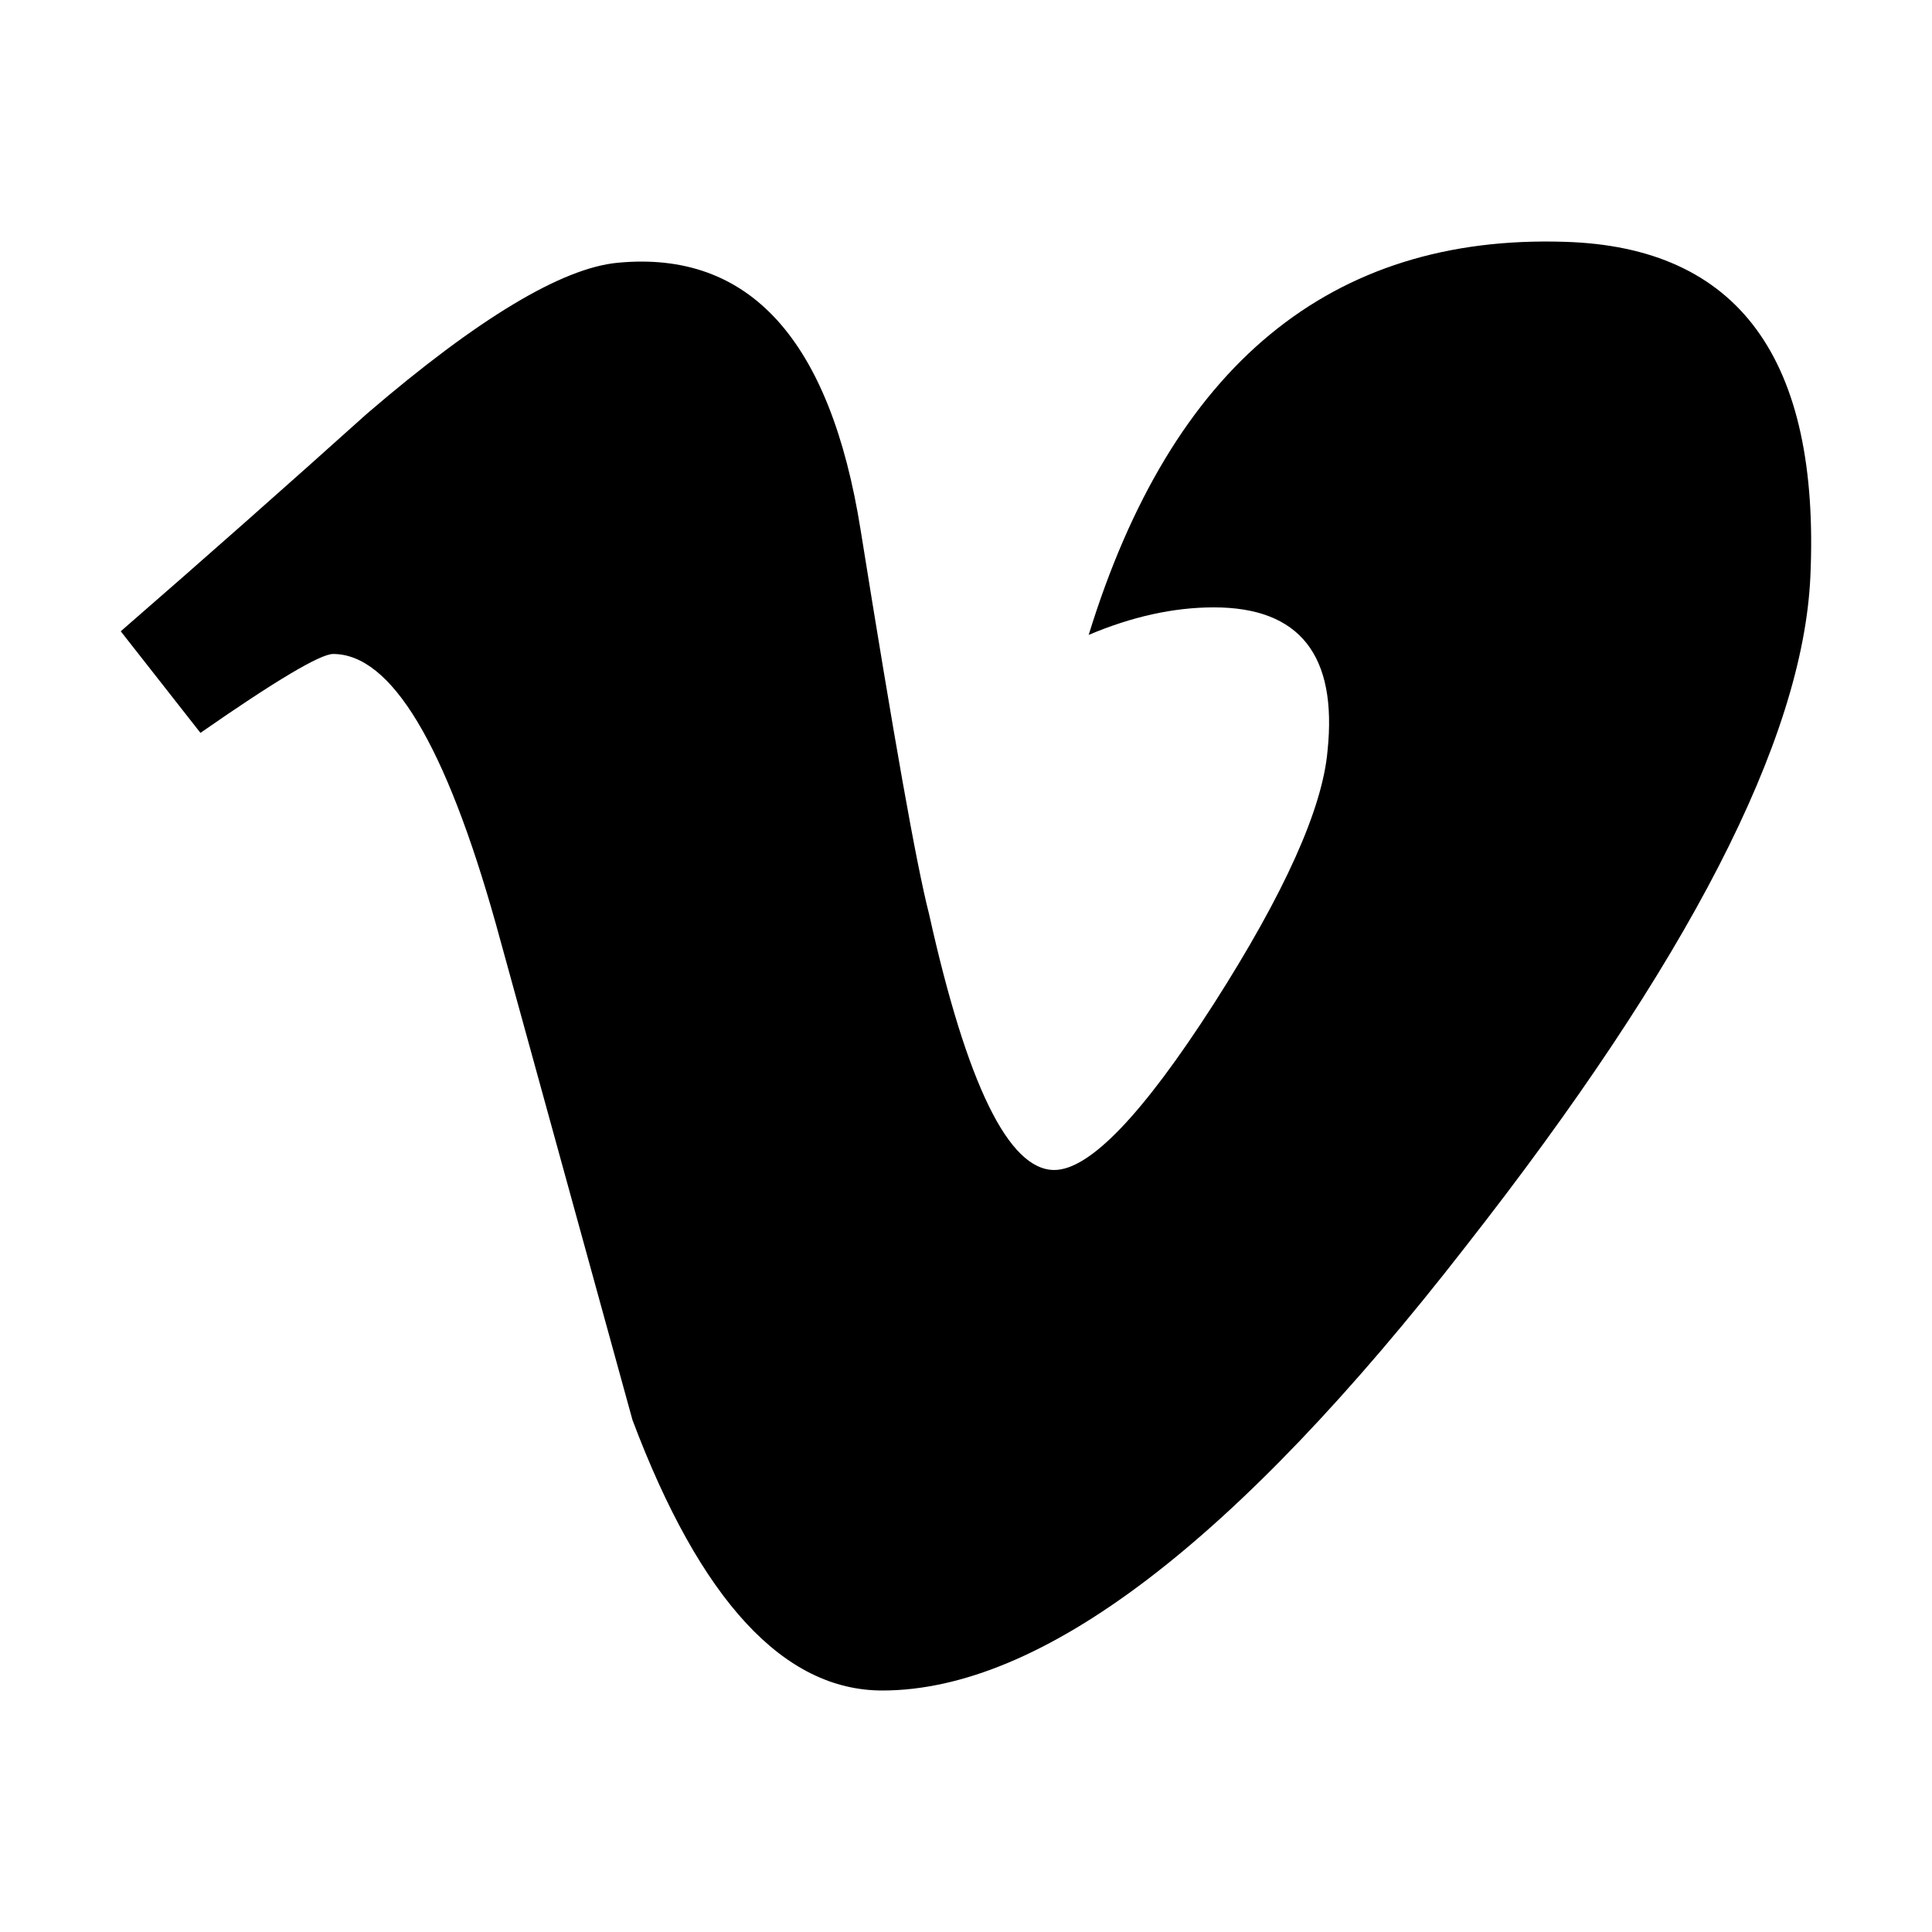
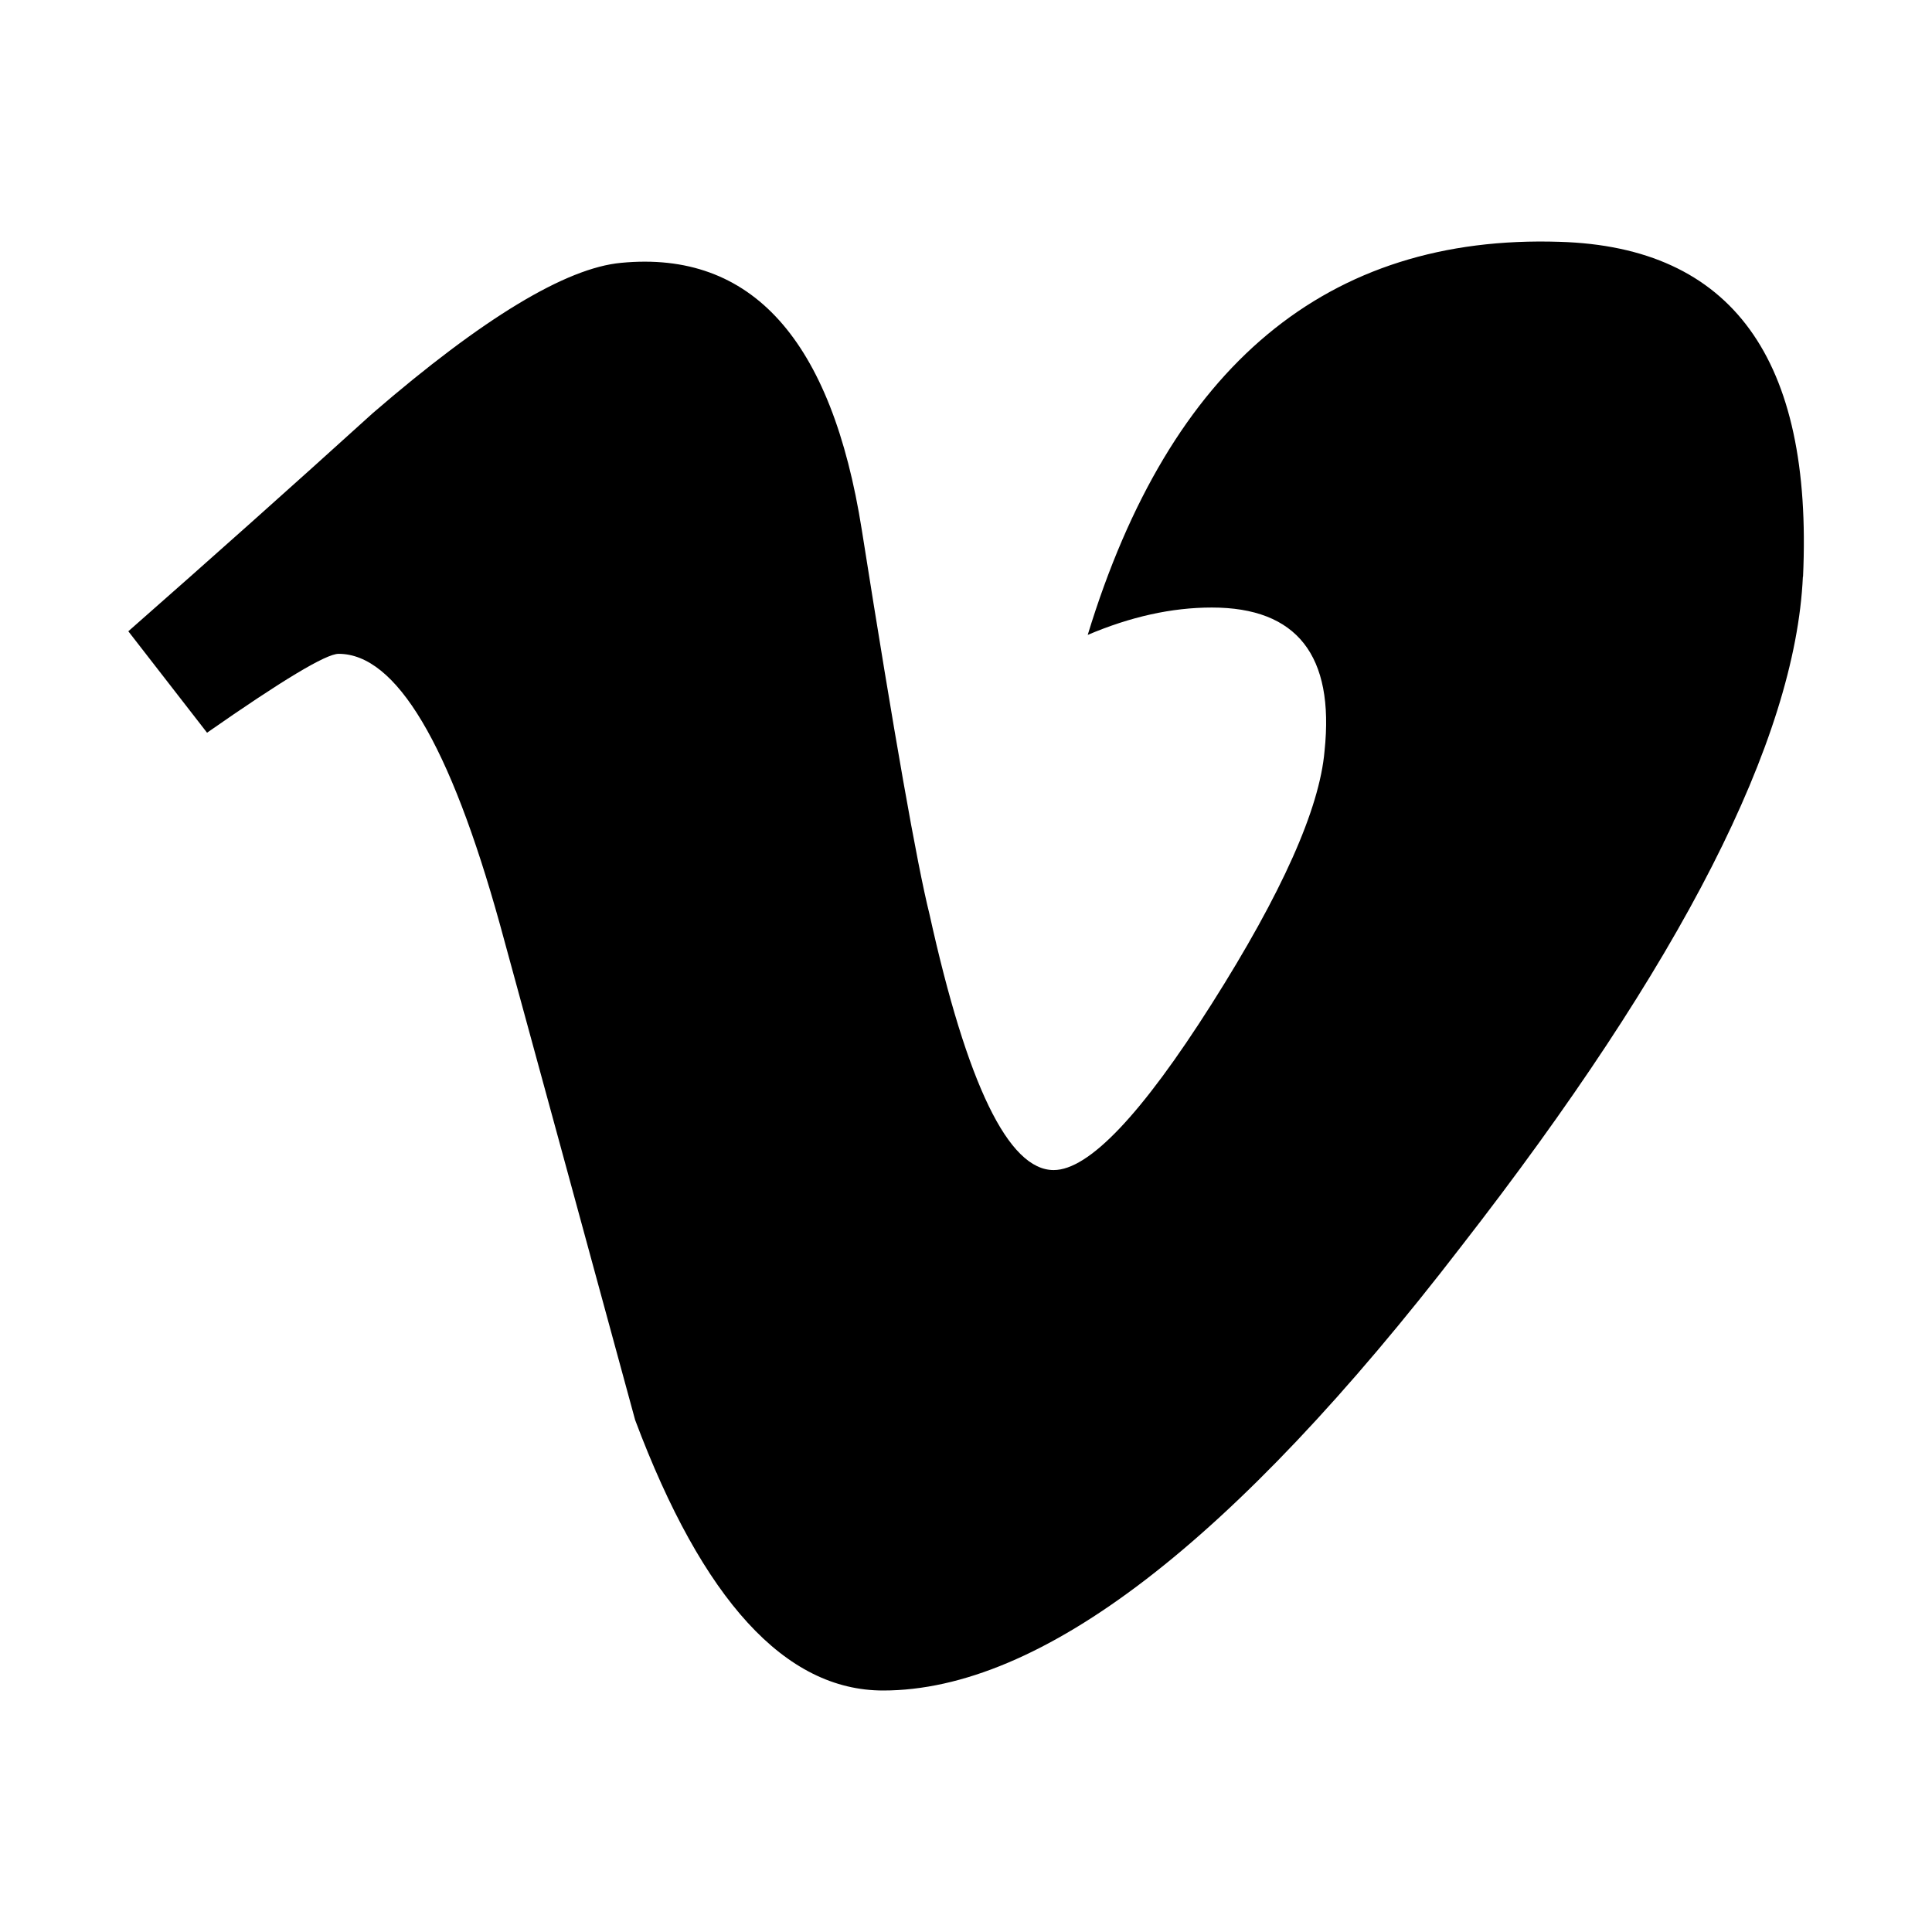
<svg xmlns="http://www.w3.org/2000/svg" viewBox="0 0 24 24">
  <rect x="0" fill="none" width="24" height="24" />
  <g>
-     <path d="M19.438 3.004c-2.908-.093-4.882 1.533-5.914 4.883.532-.225 1.05-.342 1.555-.342 1.067 0 1.536.595 1.412 1.783-.063.718-.534 1.767-1.413 3.142-.883 1.375-1.543 2.064-1.982 2.064-.565 0-1.084-1.06-1.555-3.18-.16-.622-.44-2.212-.85-4.77-.377-2.367-1.382-3.476-3.017-3.32-.69.064-1.73.686-3.11 1.87C3.56 6.036 2.538 6.94 1.5 7.842l.99 1.262c.94-.654 1.49-.98 1.648-.98.72 0 1.395 1.12 2.023 3.358l1.696 6.158C8.7 19.88 9.736 21 10.96 21c1.976 0 4.392-1.84 7.247-5.516 2.76-3.522 4.19-6.293 4.282-8.32.123-2.71-.894-4.097-3.052-4.16z" />
+     <path d="M22.396 7.164c-.093 2.026-1.507 4.8-4.245 8.32C15.323 19.16 12.93 21 10.97 21c-1.214 0-2.24-1.12-3.08-3.36-.56-2.052-1.118-4.105-1.68-6.158-.622-2.24-1.29-3.36-2.004-3.36-.156 0-.7.328-1.634.98l-.978-1.26c1.027-.903 2.04-1.806 3.037-2.71C6 3.95 7.03 3.328 7.716 3.265c1.62-.156 2.616.95 2.99 3.32.404 2.558.685 4.148.84 4.77.468 2.12.982 3.18 1.543 3.18.435 0 1.09-.687 1.963-2.064.872-1.376 1.34-2.422 1.402-3.142.125-1.187-.343-1.782-1.4-1.782-.5 0-1.013.115-1.542.34 1.023-3.35 2.977-4.976 5.862-4.883 2.14.063 3.148 1.45 3.024 4.16z" />
  </g>
</svg>
